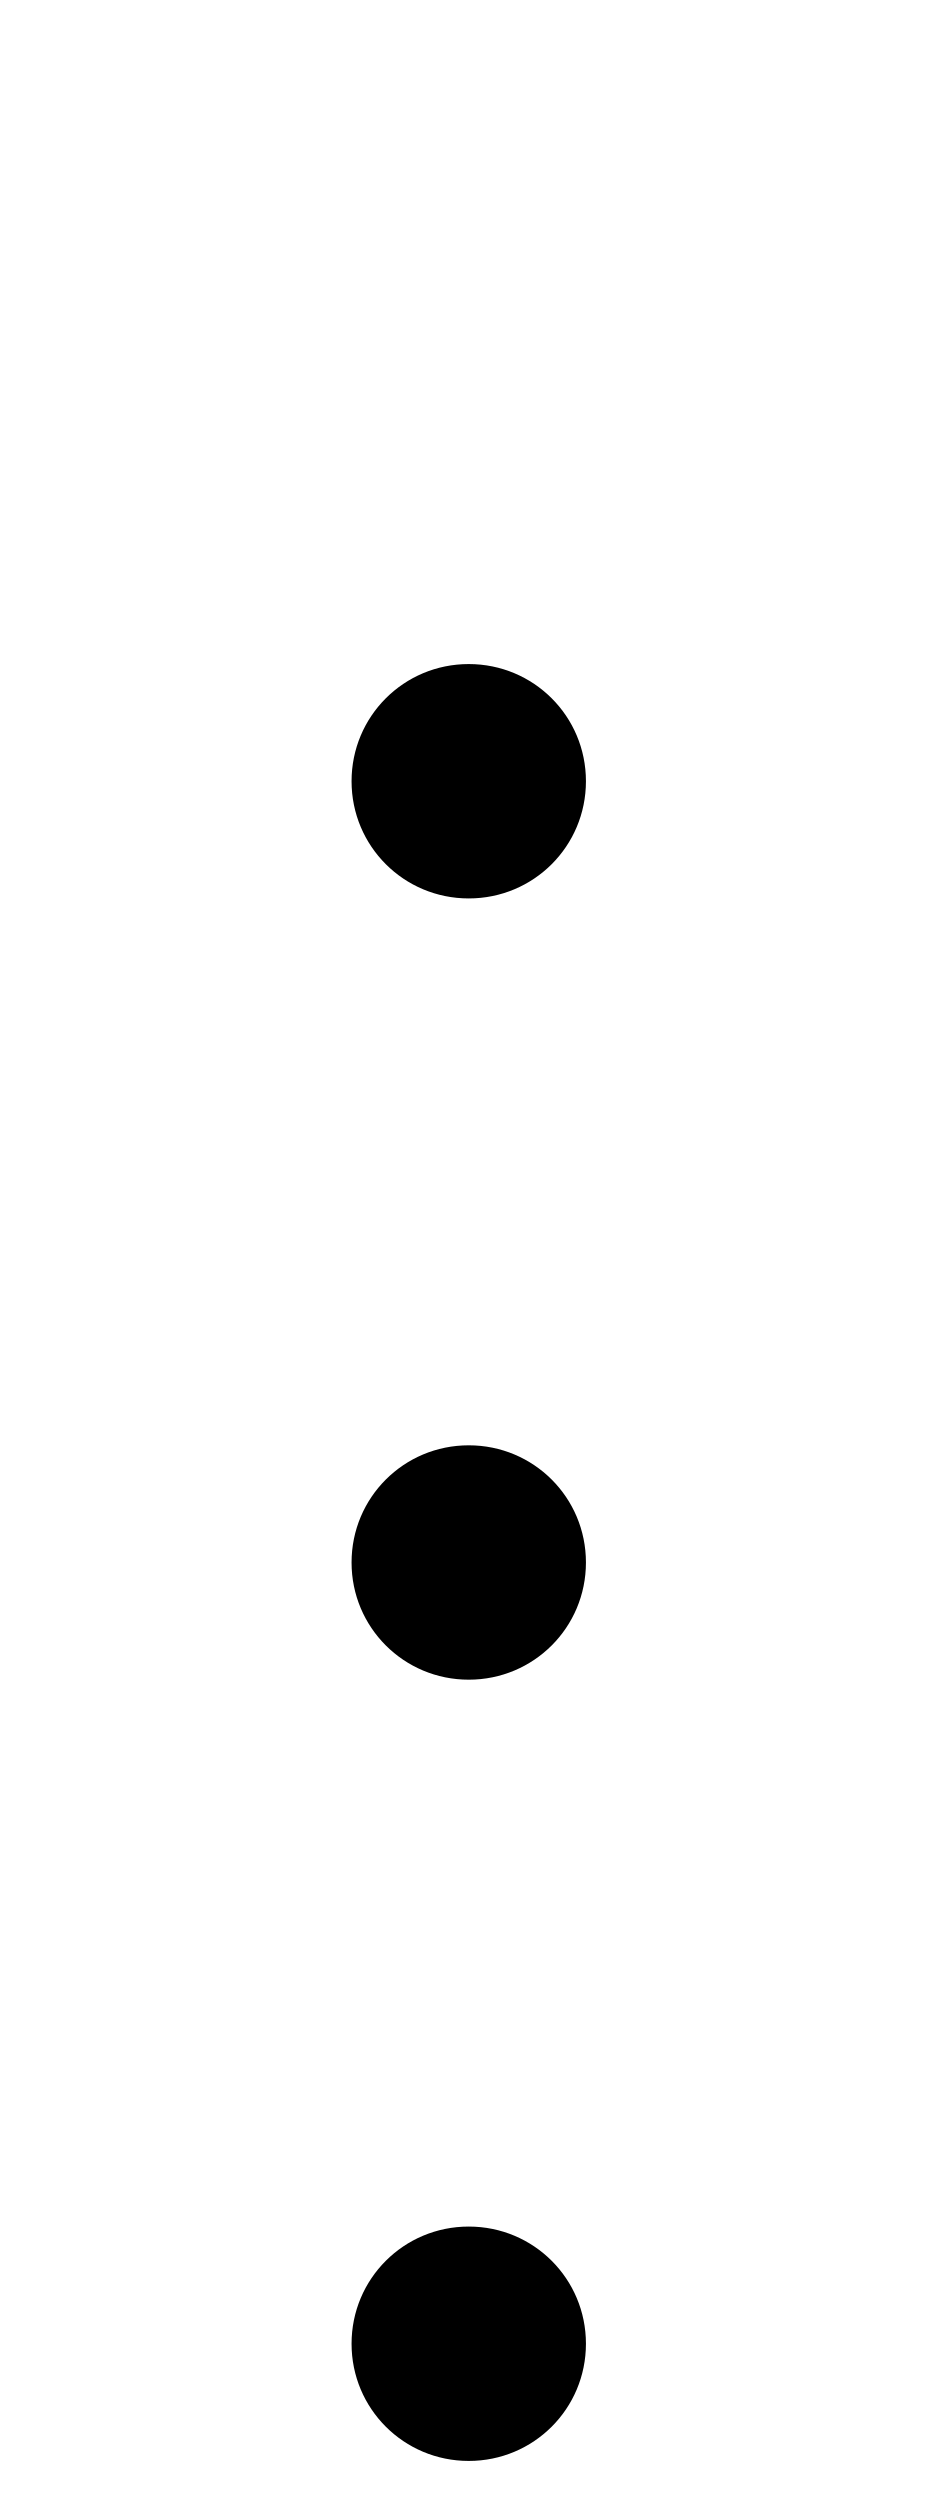
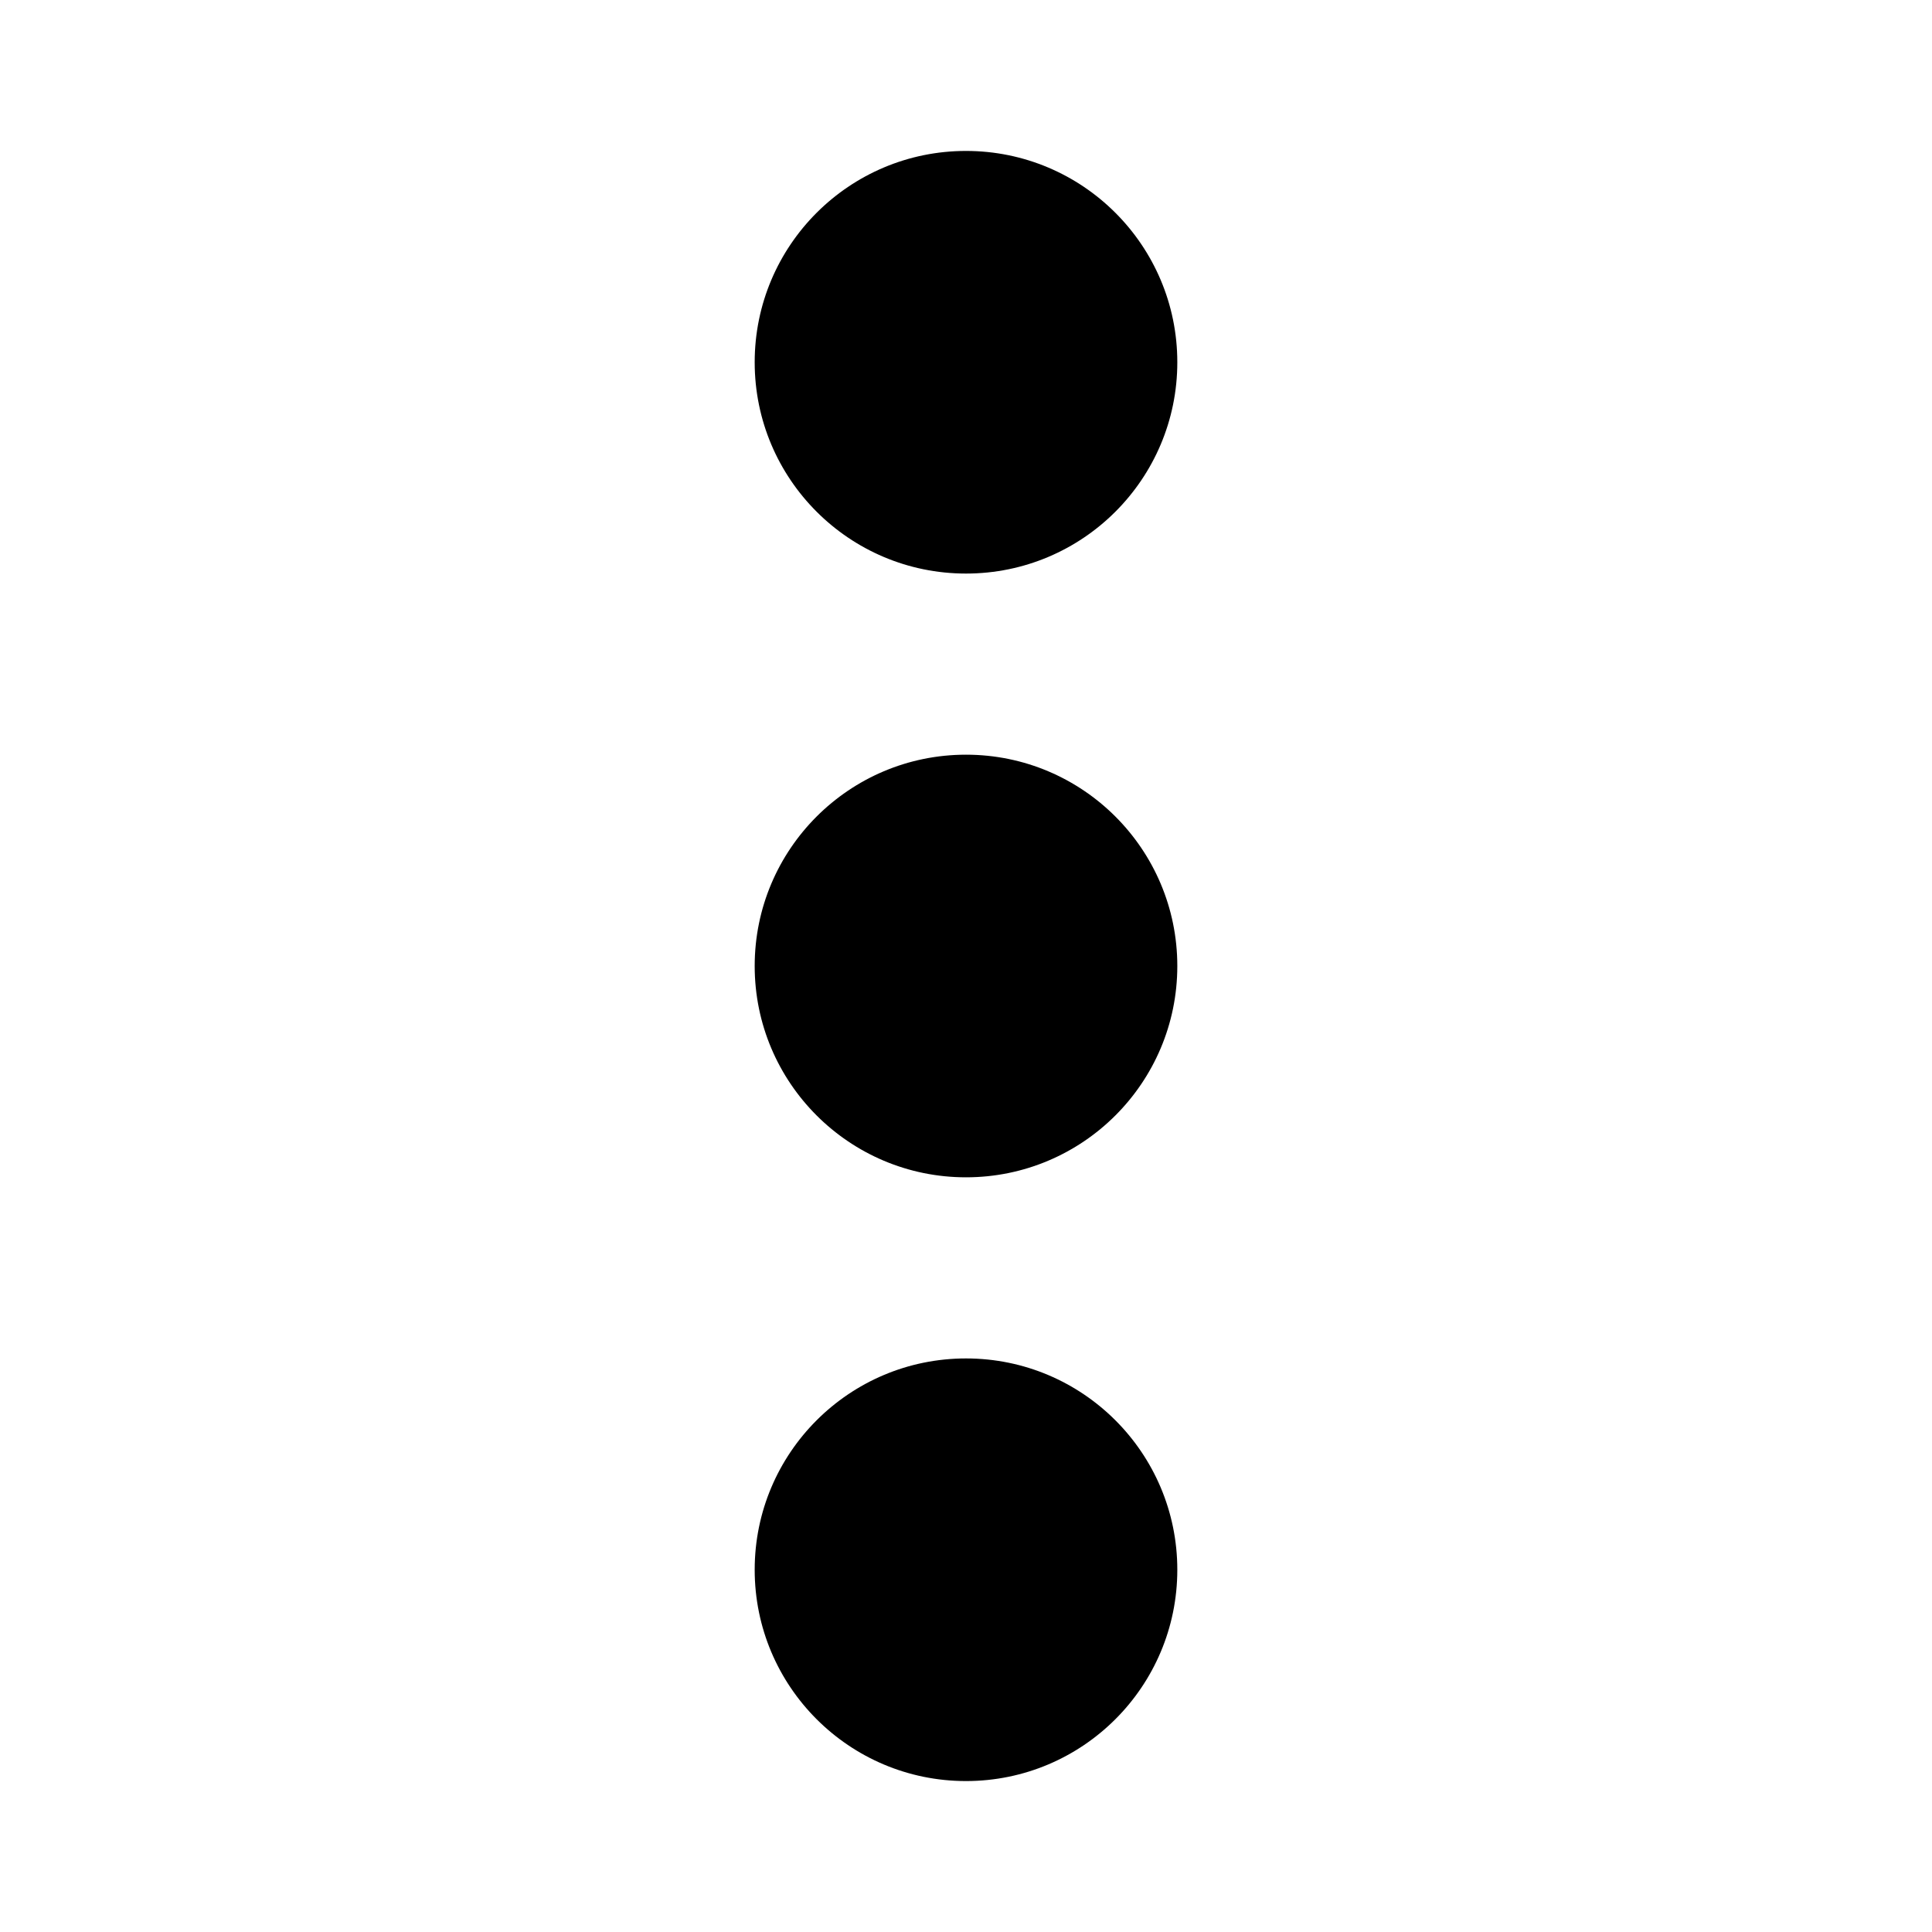
- <svg xmlns="http://www.w3.org/2000/svg" aria-hidden="true" class="prefix__svg-inline--fa prefix__fa-ellipsis-v prefix__fa-w-3" data-icon="ellipsis-v" data-prefix="fas" focusable="false" role="img" viewBox="0 0 192 512">
-   <path fill="currentColor" d="M96 344c-13.3 0-24-10.7-24-24s10.7-24 24-24s24 10.7 24 24s-10.7 24-24 24m0-160c-13.3 0-24-10.7-24-24s10.7-24 24-24s24 10.7 24 24s-10.7 24-24 24m0 320c-13.3 0-24-10.7-24-24s10.7-24 24-24s24 10.7 24 24s-10.7 24-24 24" />
+ <svg xmlns="http://www.w3.org/2000/svg" height="1em" width="1em" viewBox="0 0 128 512">
+   <path d="M64 360a56 56 0 1 0 0 112 56 56 0 1 0 0-112zm0-160a56 56 0 1 0 0 112 56 56 0 1 0 0-112zM120 96A56 56 0 1 0 8 96a56 56 0 1 0 112 0z" />
</svg>
